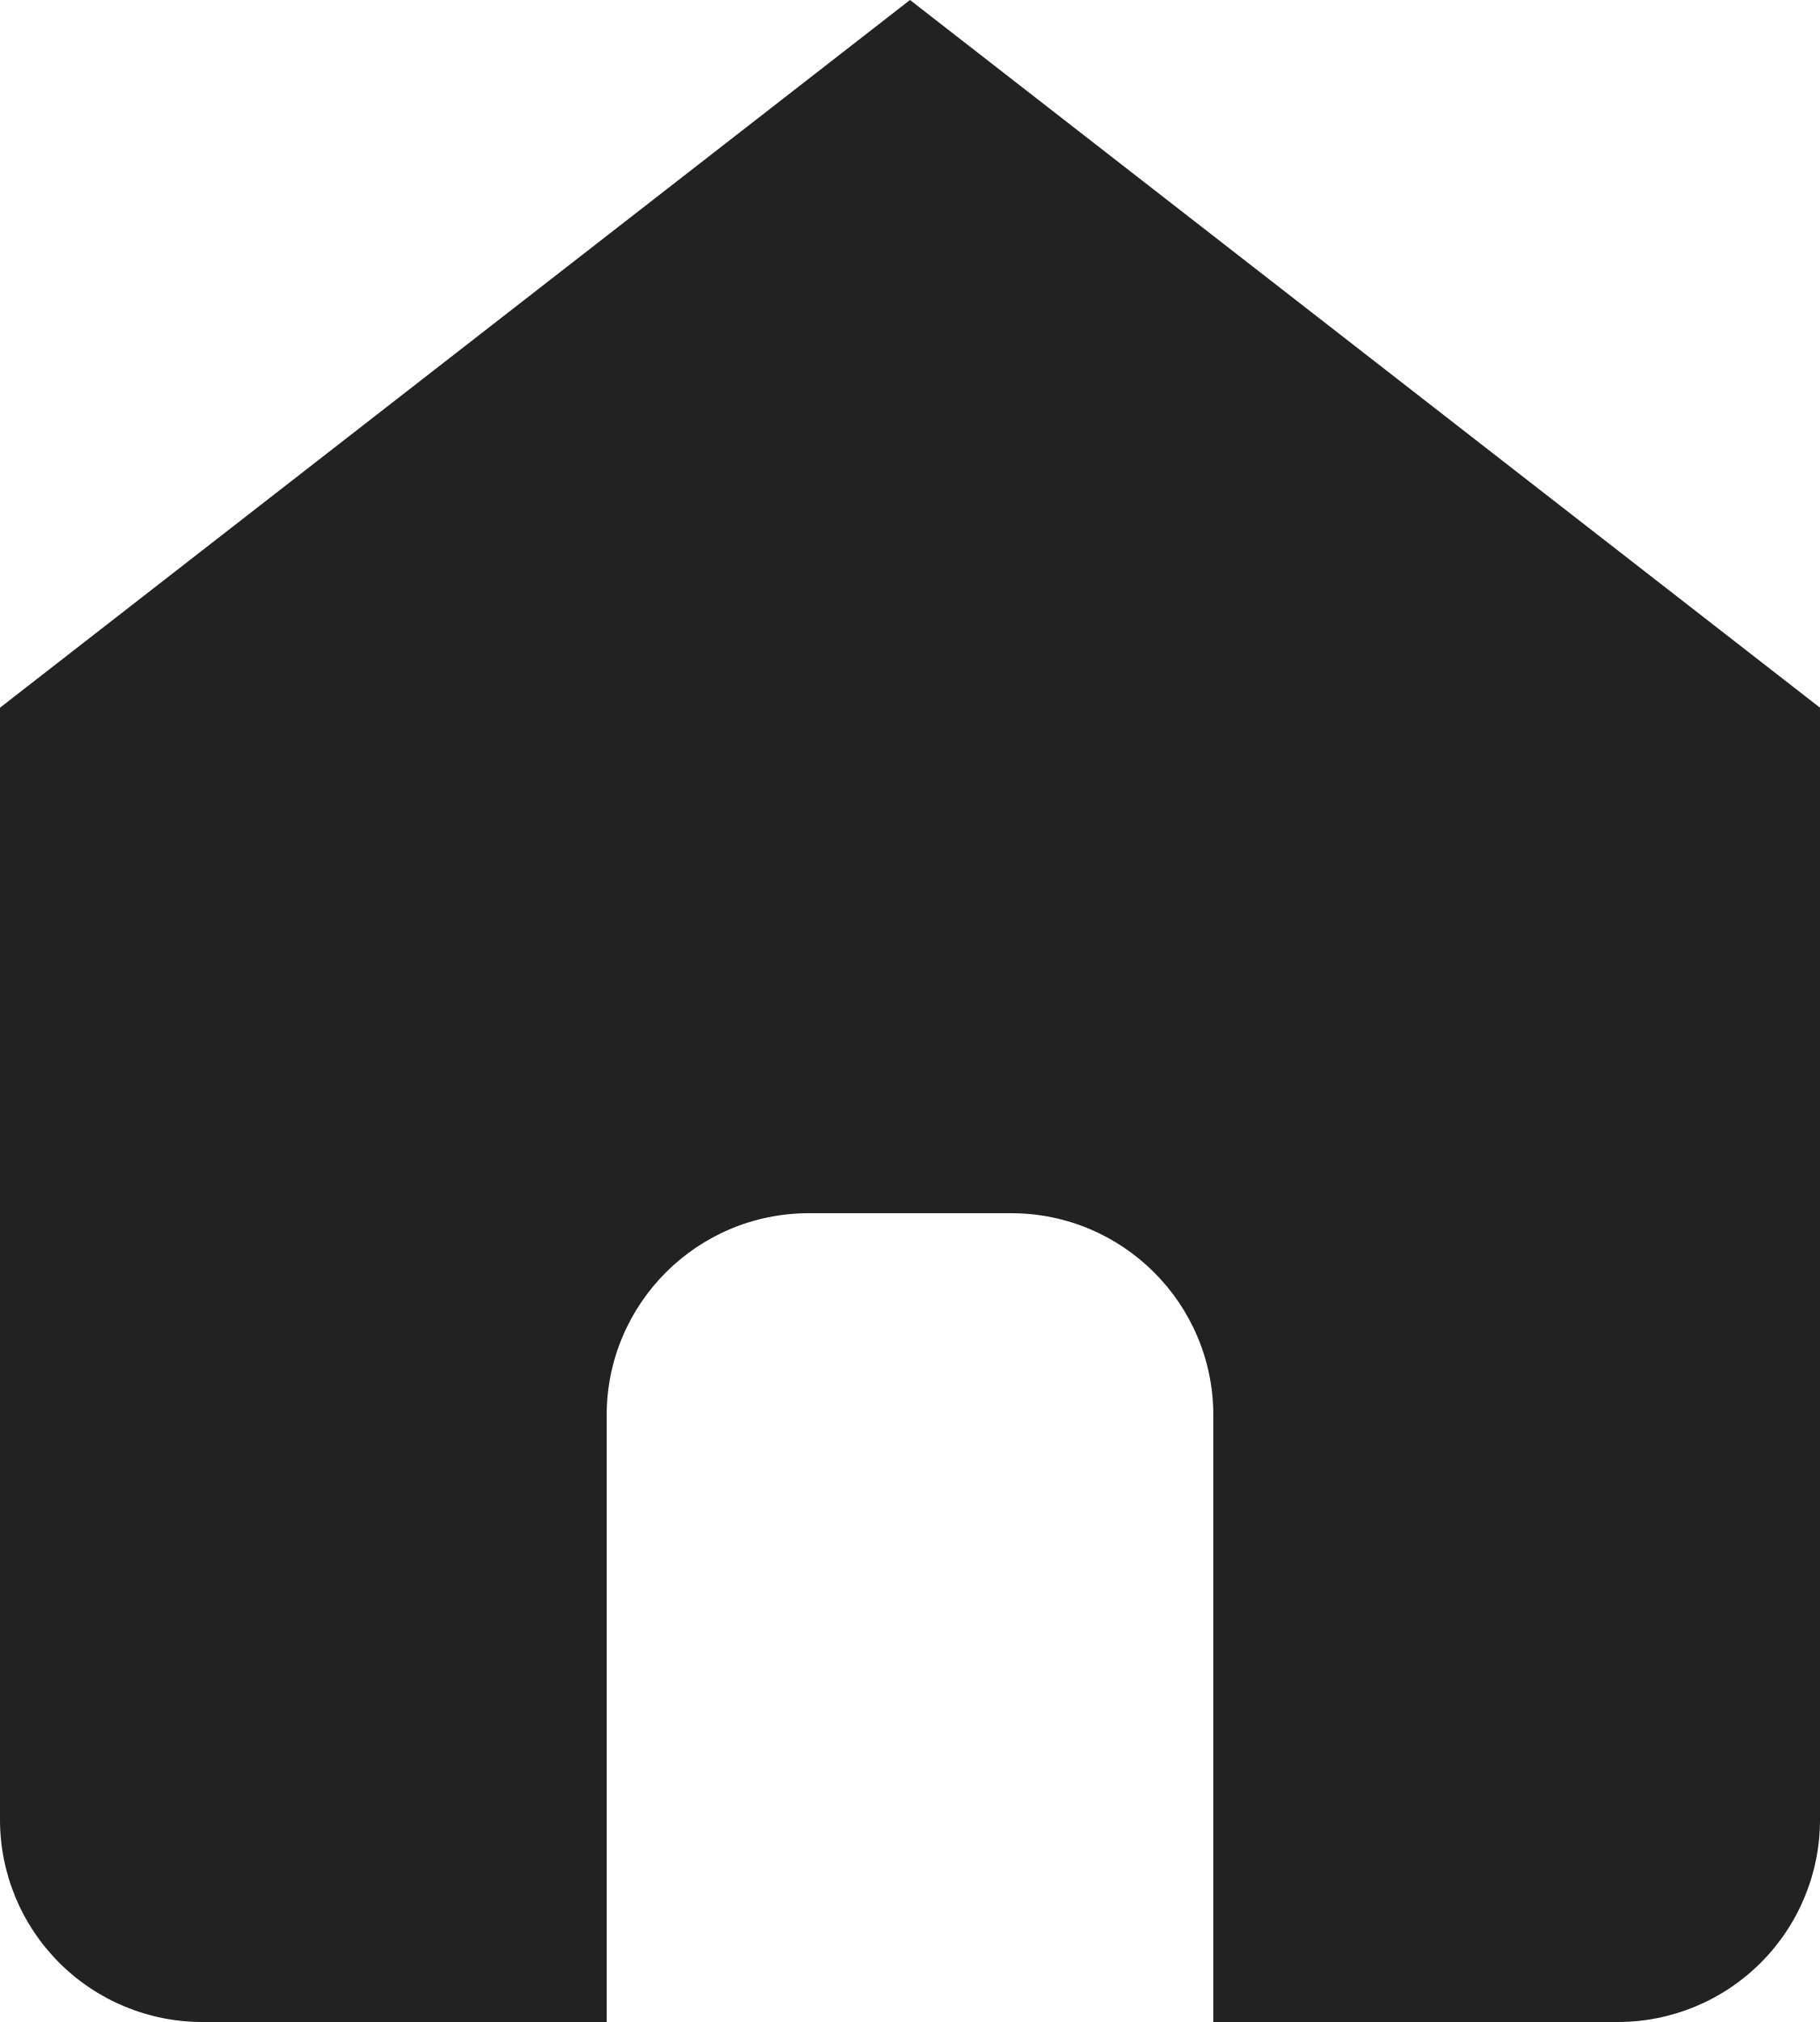
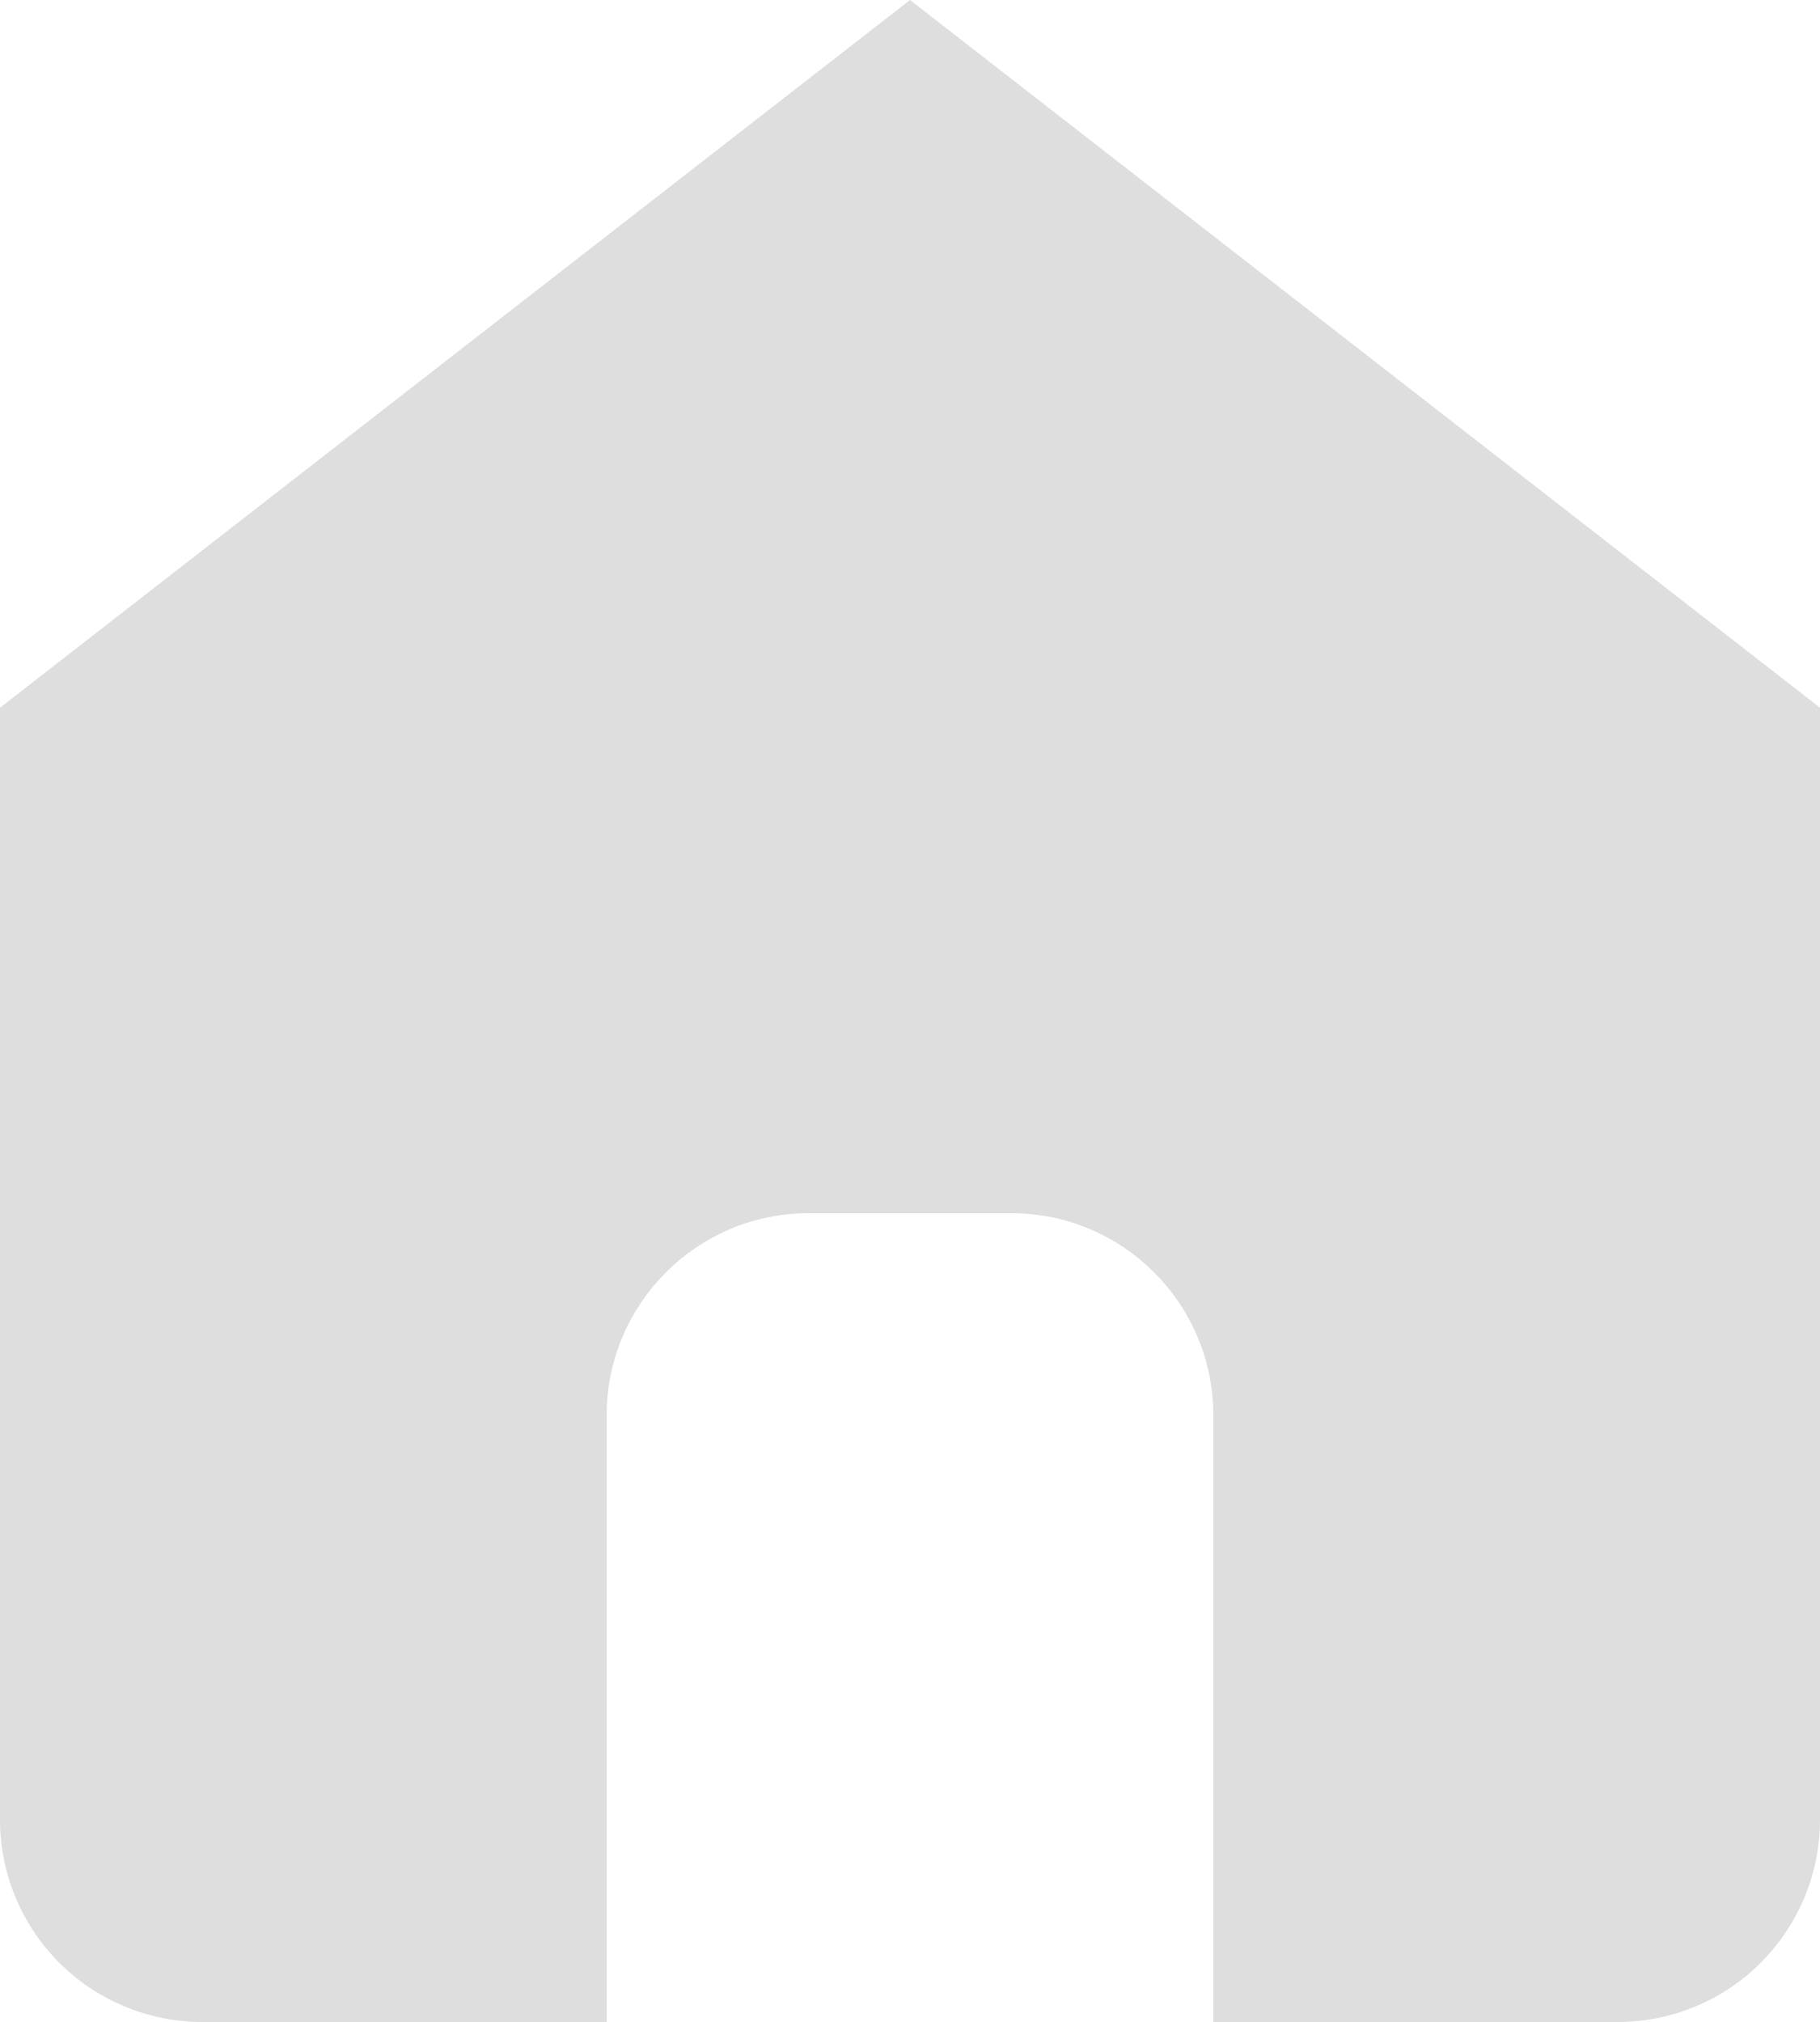
<svg xmlns="http://www.w3.org/2000/svg" width="18" height="20" viewBox="0 0 18 20" fill="none">
-   <path d="M9 0L0 7V18C0 18.53 0.211 19.039 0.586 19.414C0.961 19.789 1.47 20 2 20H6V14C6 12.895 6.895 12 8 12H10C11.105 12 12 12.895 12 14V20H16C16.53 20 17.039 19.789 17.414 19.414C17.789 19.039 18 18.53 18 18V7L9 0Z" fill="#222222" />
+   <path d="M9 0L0 7V18C0 18.53 0.211 19.039 0.586 19.414C0.961 19.789 1.47 20 2 20H6V14C6 12.895 6.895 12 8 12H10C11.105 12 12 12.895 12 14V20H16C16.53 20 17.039 19.789 17.414 19.414C17.789 19.039 18 18.53 18 18V7L9 0Z" fill="#DEDEDE" />
</svg>
